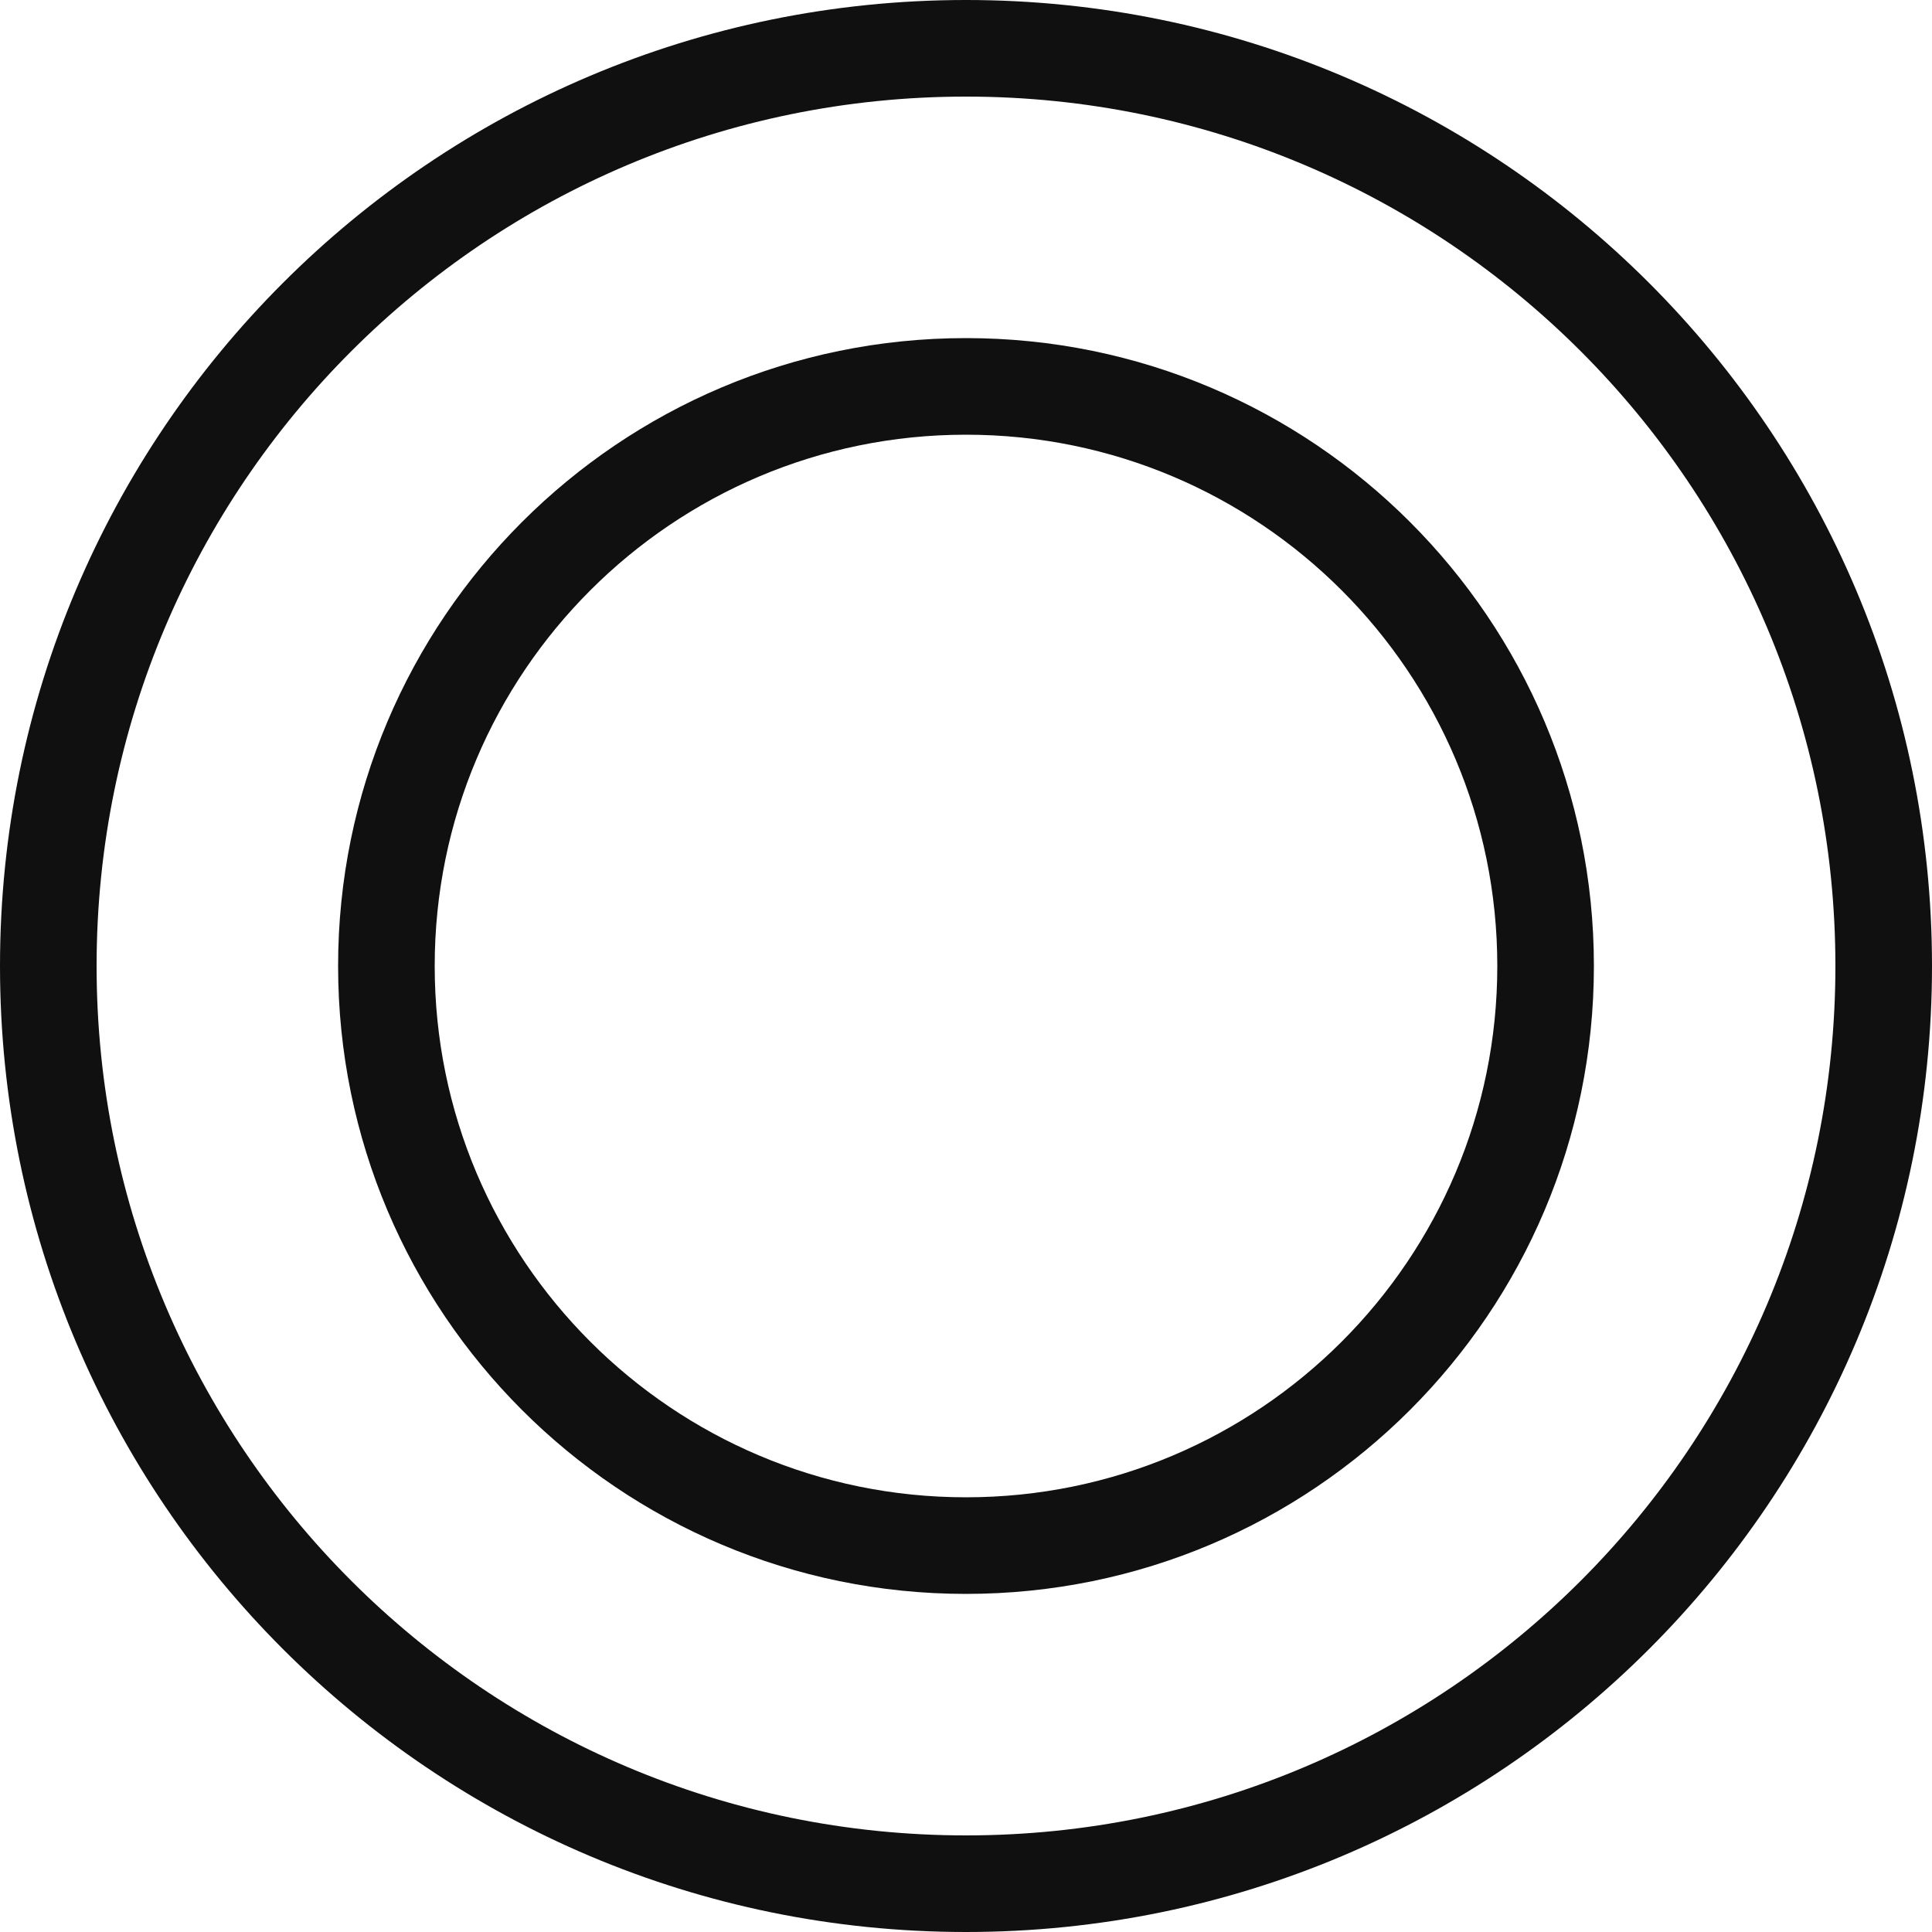
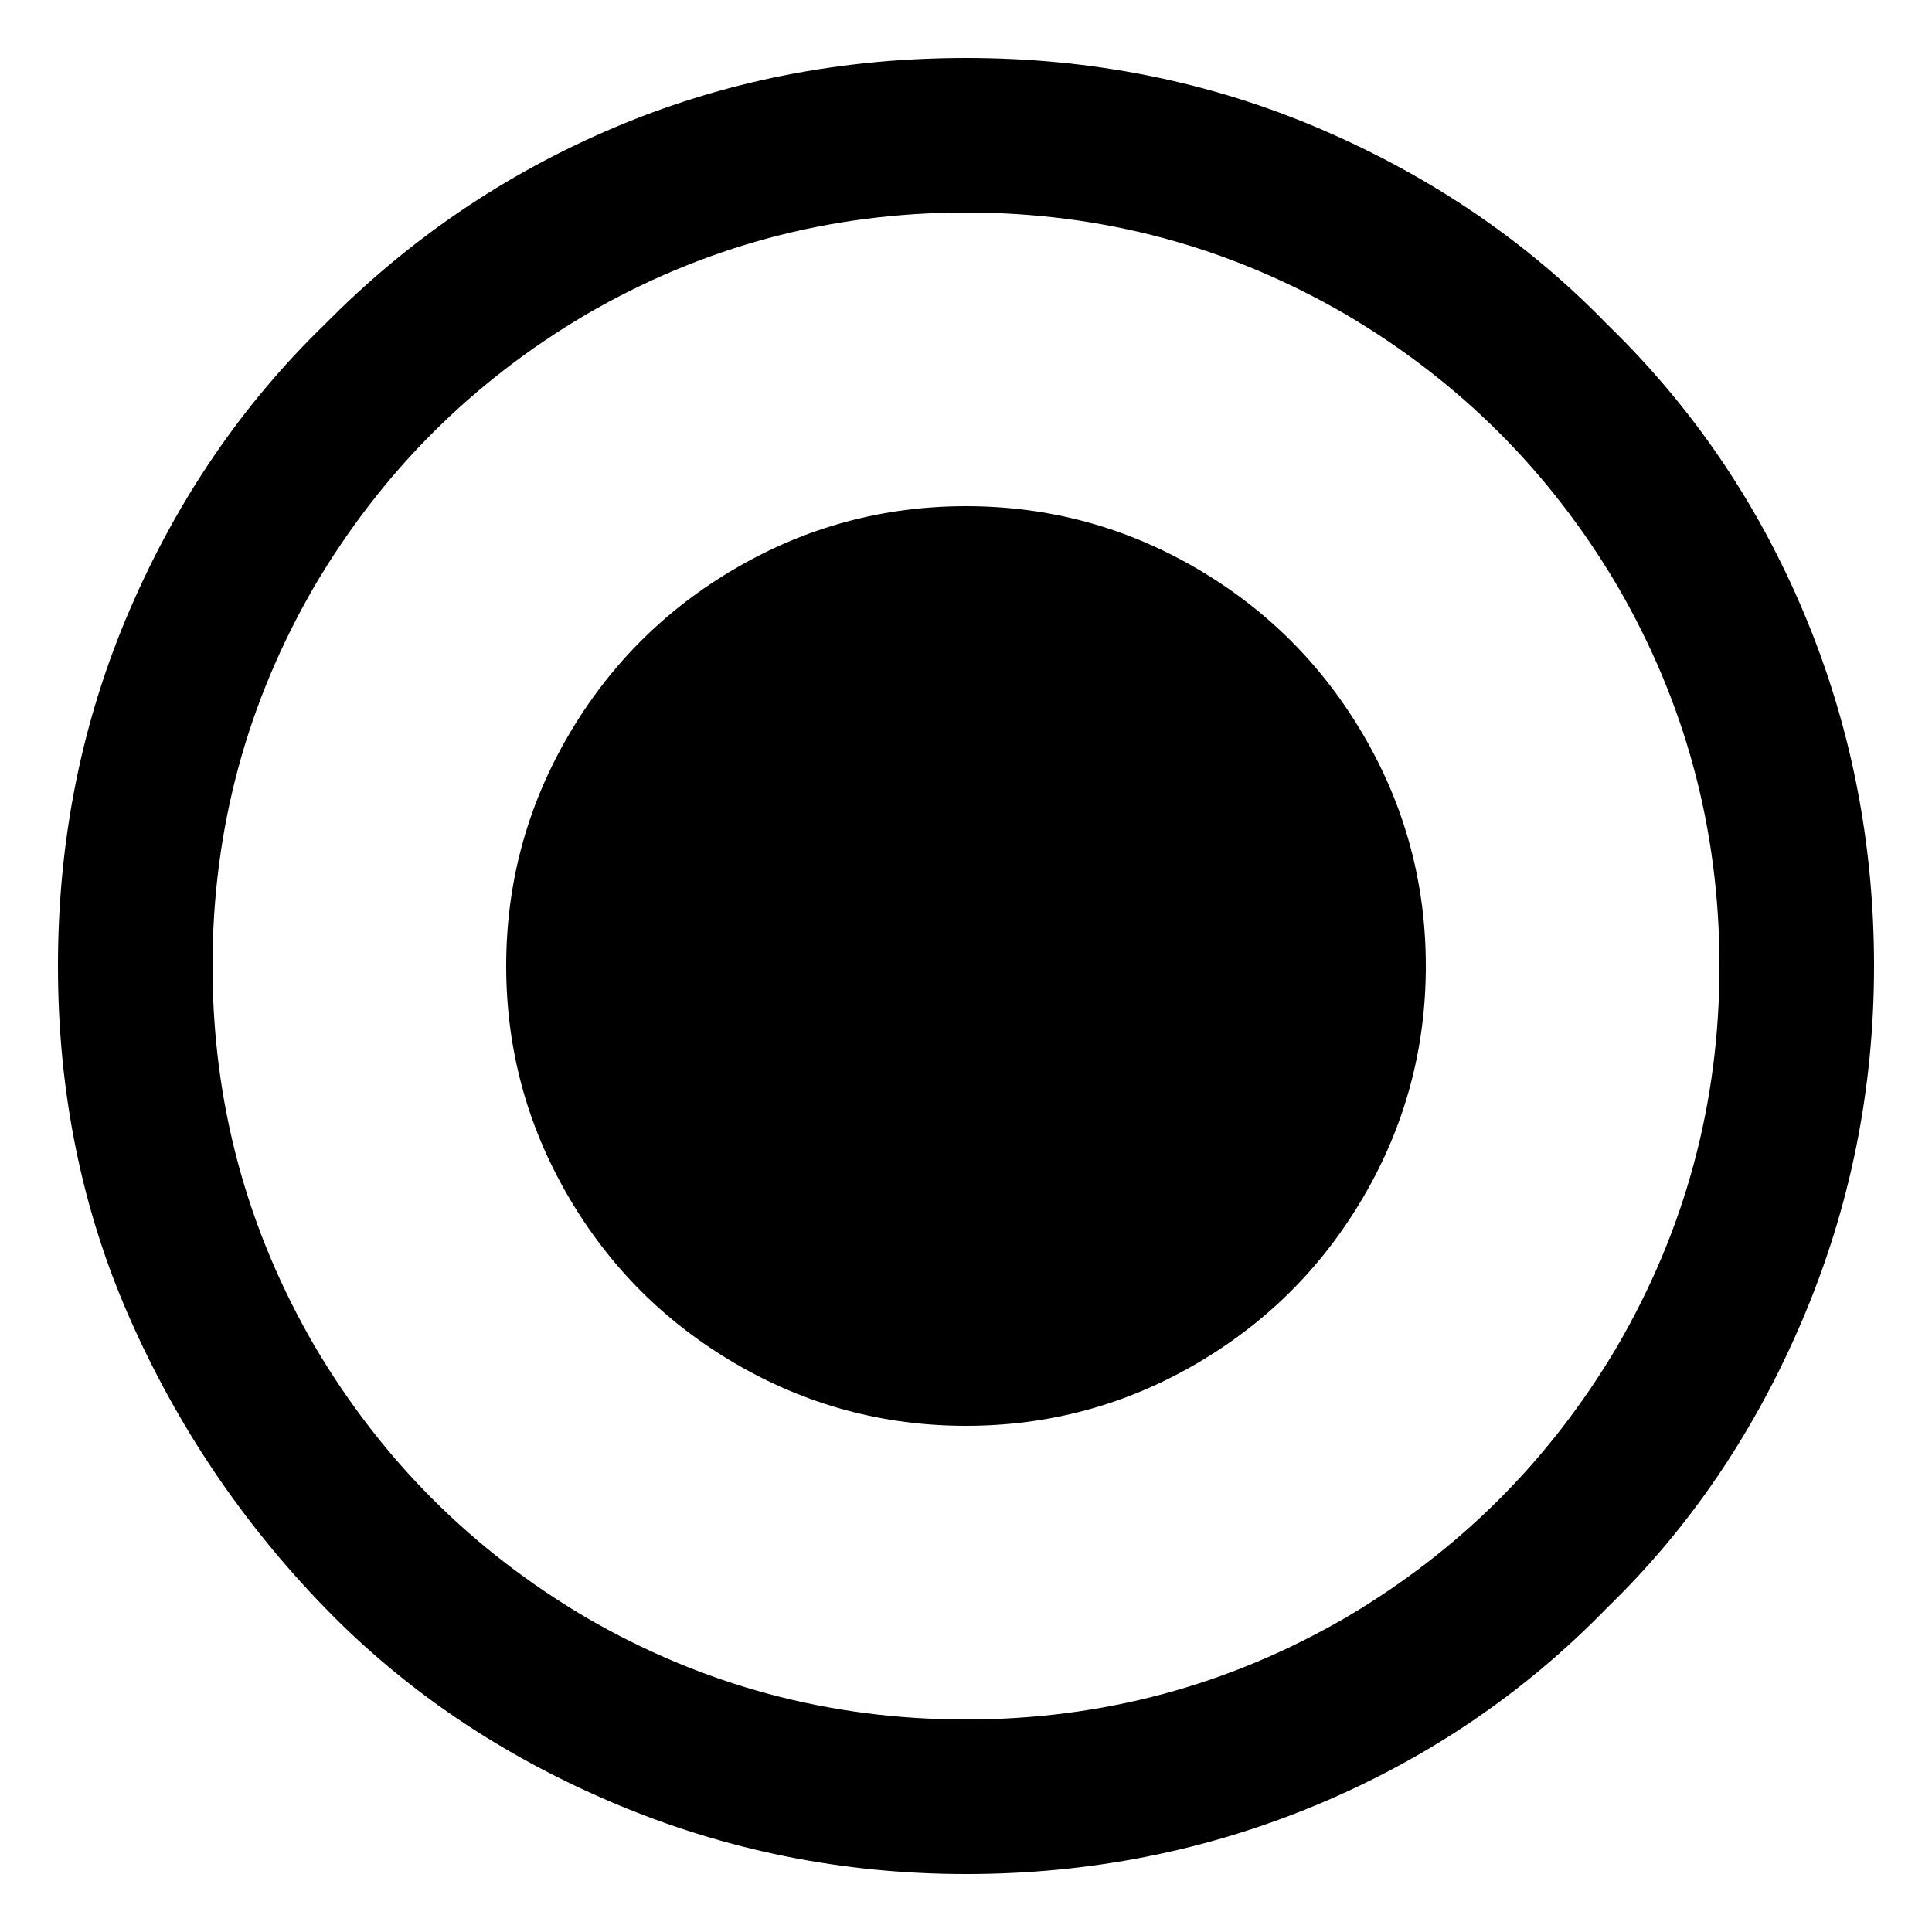
- <svg xmlns="http://www.w3.org/2000/svg" width="40" height="40" viewBox="0 0 40 40" fill="none">
-   <path fill-rule="evenodd" clip-rule="evenodd" d="M20 38C29.941 38 38 29.941 38 20C38 10.059 29.941 2 20 2C10.059 2 2 10.059 2 20C2 29.941 10.059 38 20 38ZM20 40C31.046 40 40 31.046 40 20C40 8.954 31.046 0 20 0C8.954 0 0 8.954 0 20C0 31.046 8.954 40 20 40Z" fill="#101010" />
-   <path fill-rule="evenodd" clip-rule="evenodd" d="M20 31C26.075 31 31 26.075 31 20C31 13.925 26.075 9 20 9C13.925 9 9 13.925 9 20C9 26.075 13.925 31 20 31ZM20 33C27.18 33 33 27.18 33 20C33 12.82 27.18 7 20 7C12.82 7 7 12.82 7 20C7 27.18 12.82 33 20 33Z" fill="#101010" />
+ <svg xmlns="http://www.w3.org/2000/svg" width="40" height="40" viewBox="0 0 1000 1000">
+   <g transform="translate(0 850) scale(1 -1)">
+     <path d="M500 740q106 0 197-53 88-52 140-140 53-91 53-197t-53-197q-52-88-140-140-91-53-197-53t-197 53q-88 52-140 140-53 91-53 197t53 197q52 88 140 140 91 53 197 53z m0 80q-97 0-182-36t-150-102q-64-62-101-148t-37-184 37-182 101-150q62-64 149-101t183-37 182 36 150 102q64 62 101 149t37 183-36 182-102 150q-62 64-148 101t-184 37v0z m0-232q-64 0-119-32t-87-87-32-119 32-119 87-87 119-32 119 32 87 87 32 119-32 119-87 87-119 32z" />
+   </g>
</svg>
